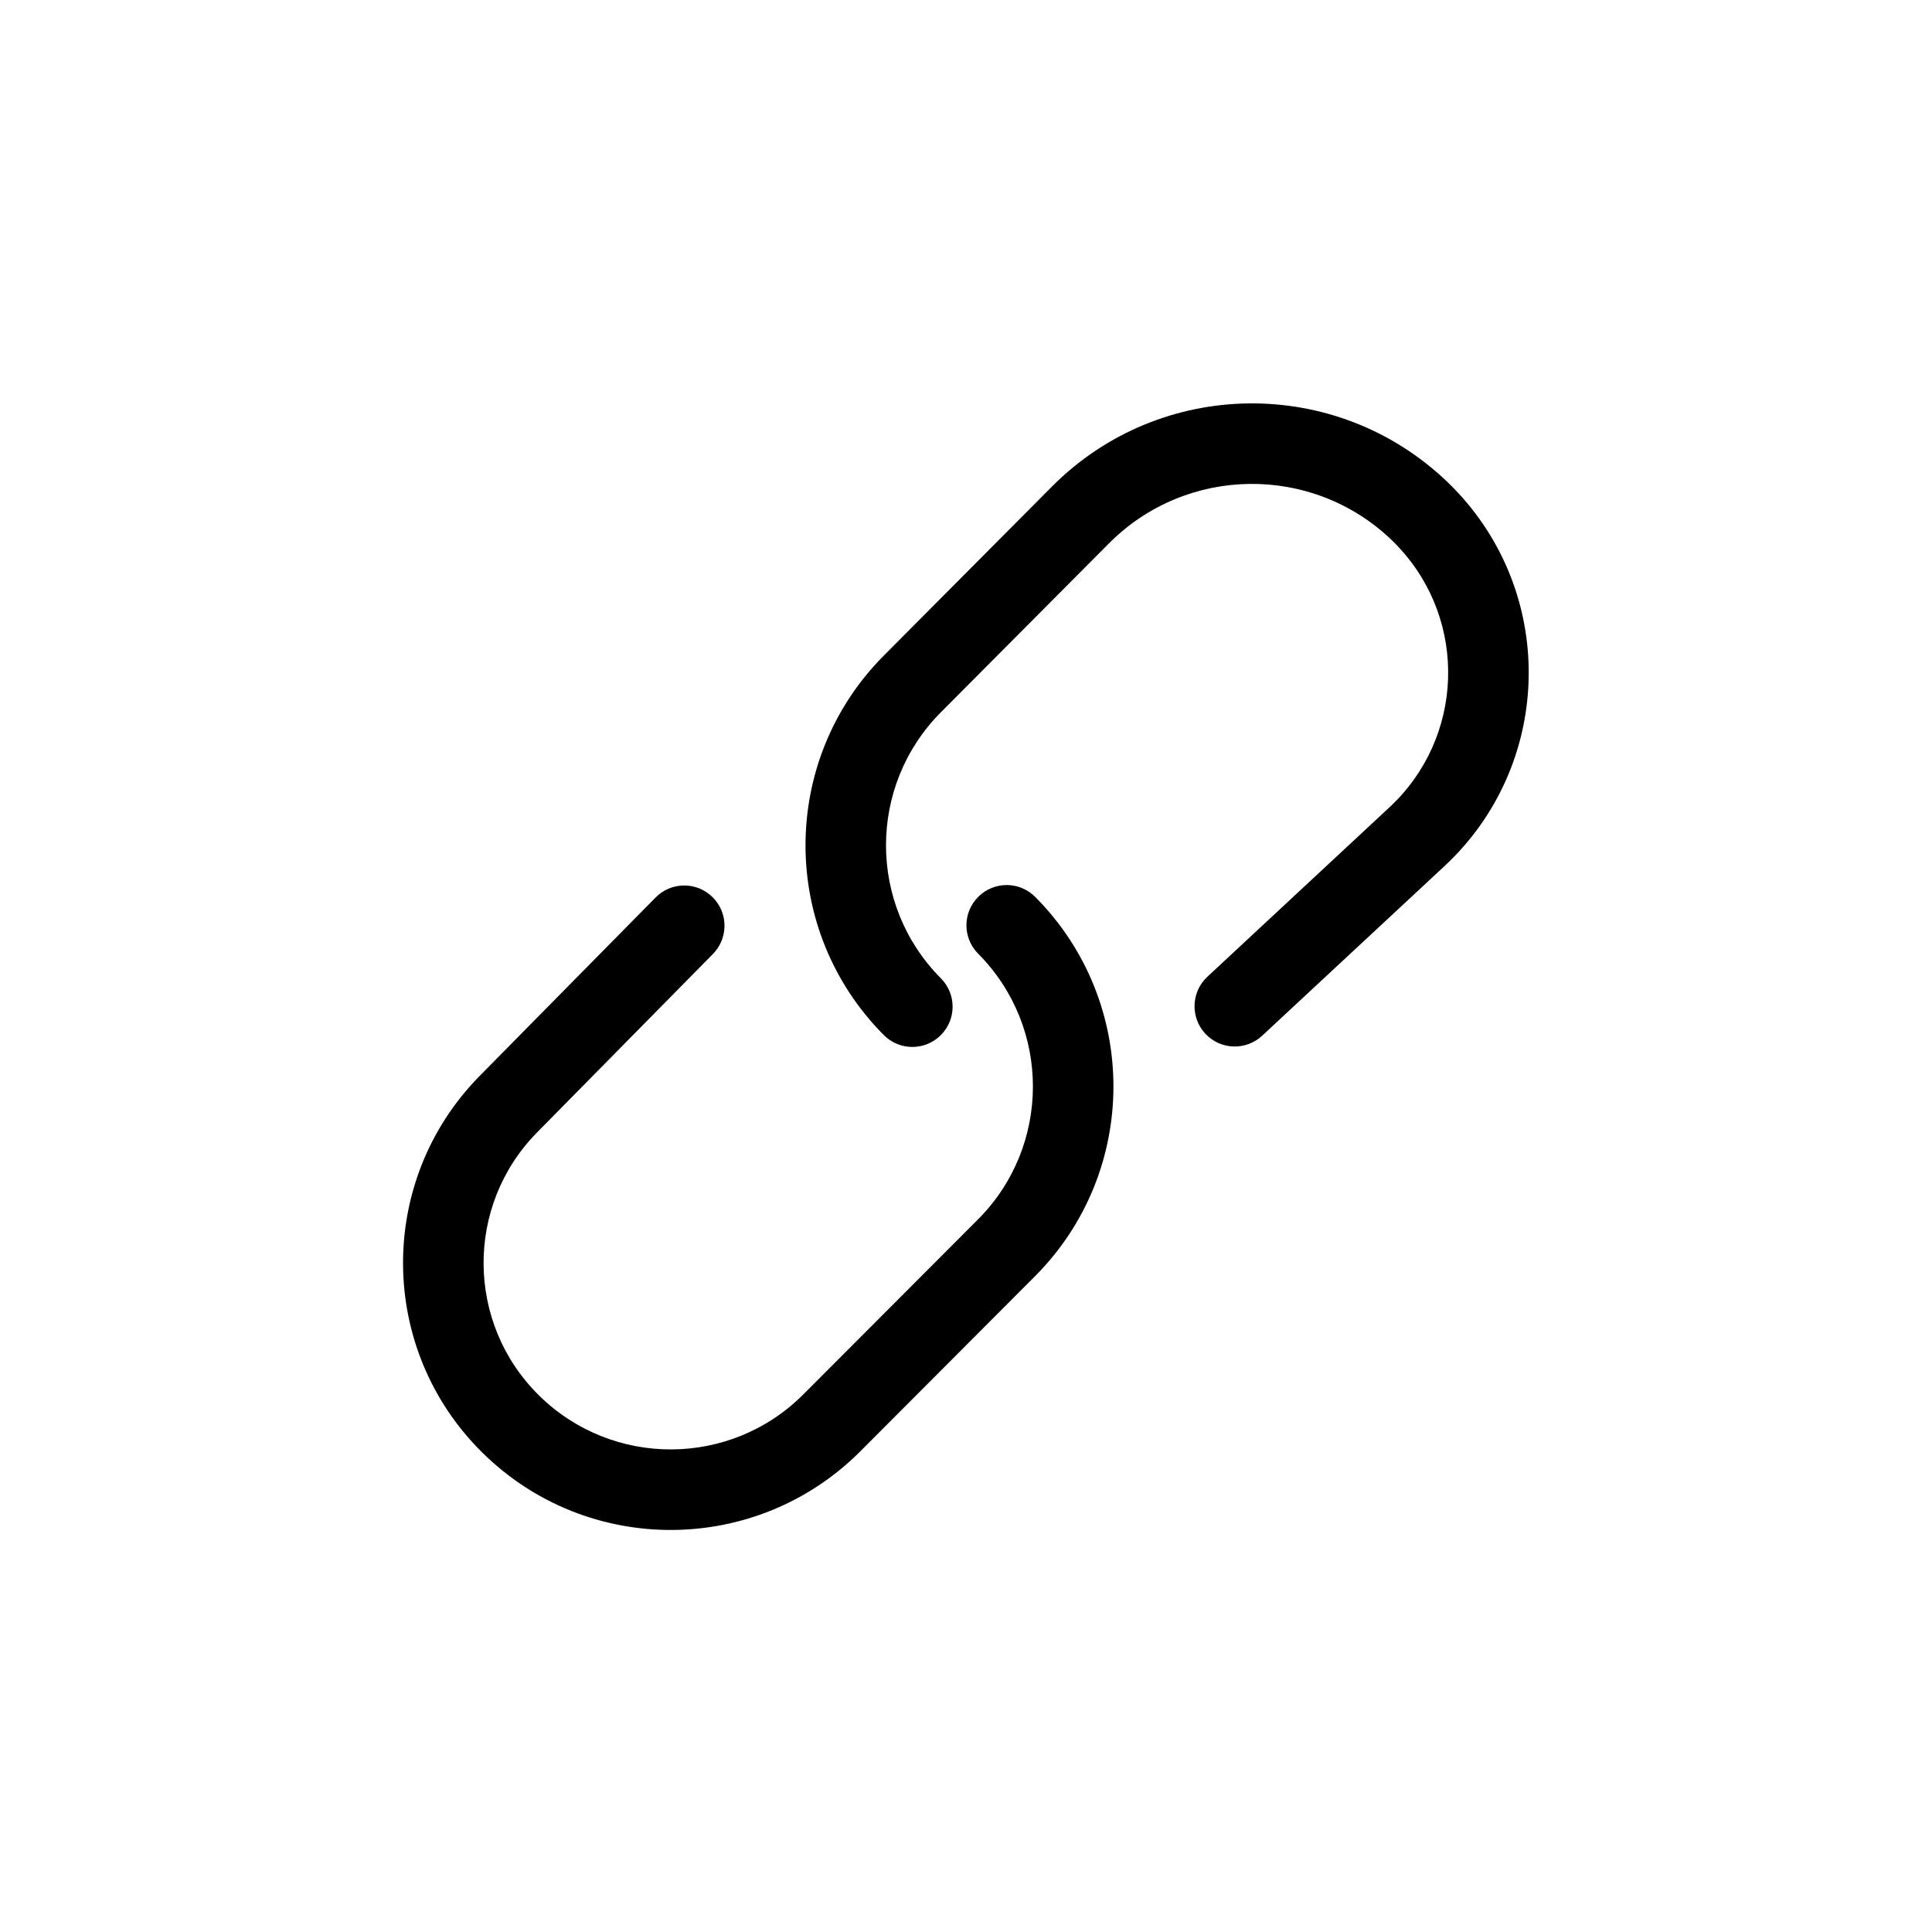
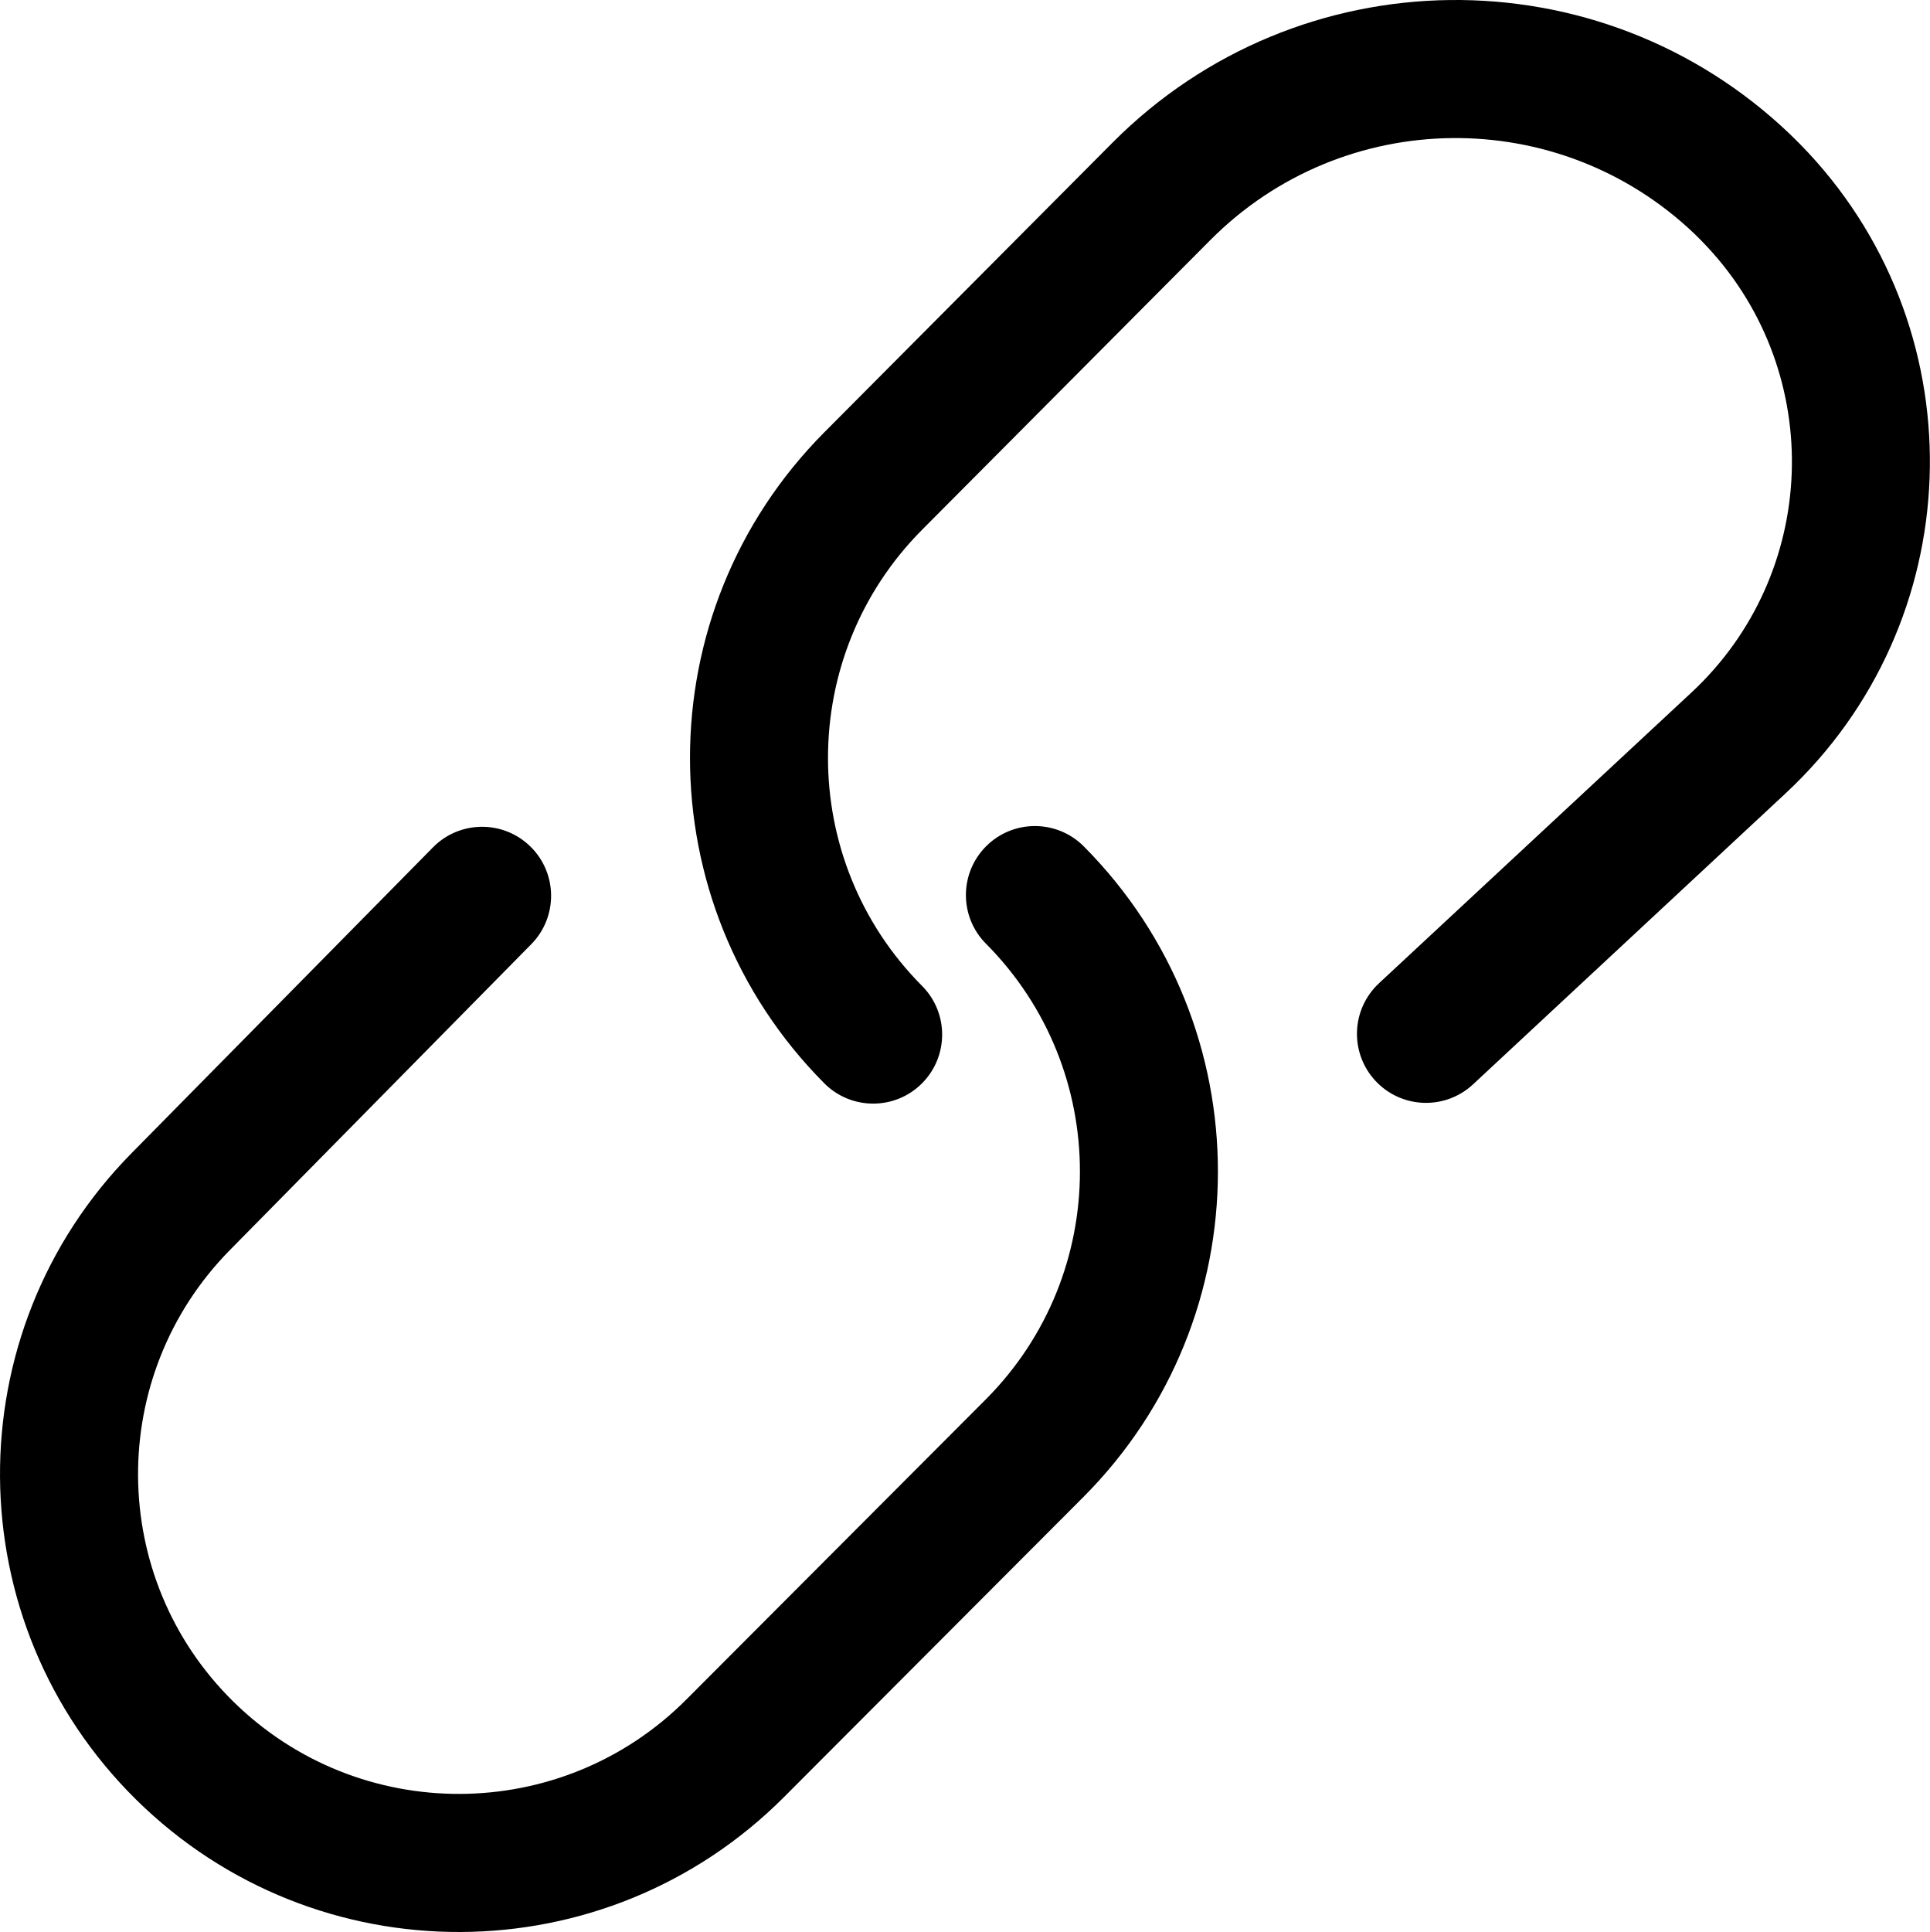
- <svg xmlns="http://www.w3.org/2000/svg" fill="#000000" width="800px" height="800px" viewBox="0 0 24 24">
-   <path d="M12.151,11.847 C11.956,11.651 11.957,11.335 12.153,11.14 C12.349,10.945 12.665,10.946 12.86,11.142 C14.157,12.446 14.155,14.553 12.856,15.855 L10.688,18.028 C9.395,19.324 7.298,19.333 5.994,18.047 C4.691,16.763 4.676,14.666 5.96,13.364 L8.144,11.149 C8.338,10.952 8.654,10.95 8.851,11.144 C9.048,11.338 9.05,11.654 8.856,11.851 L6.673,14.066 C5.776,14.975 5.787,16.439 6.696,17.335 C7.609,18.234 9.076,18.228 9.98,17.321 L12.148,15.149 C13.058,14.237 13.059,12.761 12.151,11.847 Z M11.688,12.153 C11.883,12.349 11.882,12.665 11.686,12.86 C11.49,13.055 11.174,13.054 10.979,12.858 C9.682,11.554 9.682,9.447 10.98,8.143 L13.068,6.044 C14.415,4.69 16.598,4.664 17.978,5.985 C18.023,6.028 18.067,6.073 18.11,6.119 C19.346,7.447 19.271,9.524 17.944,10.759 L15.679,12.866 C15.477,13.054 15.161,13.043 14.973,12.841 C14.785,12.639 14.796,12.322 14.998,12.134 L17.262,10.027 C18.185,9.168 18.237,7.724 17.378,6.801 C17.348,6.769 17.318,6.737 17.286,6.707 C16.3,5.763 14.74,5.782 13.777,6.749 L11.688,8.848 C10.779,9.762 10.779,11.239 11.688,12.153 Z" />
+ <svg xmlns="http://www.w3.org/2000/svg" fill="#000000" width="743.808" height="744.427" viewBox="0 0 22.314 22.333" version="1.1" id="svg1">
+   <defs id="defs1" />
+   <path d="m 11.4,10.909 c -0.311,-0.312 -0.309,-0.818 0.003,-1.128 0.312,-0.311 0.818,-0.309 1.128,0.003 2.07,2.081 2.067,5.444 -0.006,7.522 L 9.066,20.772 C 7.002,22.841 3.656,22.855 1.575,20.804 -0.504,18.754 -0.528,15.408 1.521,13.33 L 5.006,9.795 c 0.309,-0.314 0.815,-0.317 1.128,-0.008 0.314,0.309 0.317,0.815 0.008,1.128 l -3.484,3.535 c -1.43,1.451 -1.414,3.787 0.037,5.217 1.456,1.435 3.798,1.425 5.241,-0.022 L 11.396,16.178 c 1.452,-1.455 1.454,-3.811 0.004,-5.269 z m -0.739,0.488 c 0.311,0.312 0.309,0.818 -0.003,1.128 -0.312,0.311 -0.818,0.309 -1.128,-0.003 -2.07,-2.081 -2.07,-5.444 0.001,-7.525 L 12.864,1.648 c 2.15,-2.16 5.633,-2.202 7.834,-0.095 0.073,0.07 0.143,0.141 0.212,0.215 1.971,2.118 1.852,5.433 -0.266,7.404 l -3.613,3.363 c -0.323,0.3 -0.827,0.282 -1.128,-0.041 -0.3,-0.323 -0.282,-0.827 0.041,-1.128 L 19.557,8.005 C 21.03,6.634 21.113,4.329 19.742,2.856 19.695,2.805 19.645,2.755 19.595,2.706 18.021,1.2 15.532,1.23 13.995,2.774 L 10.662,6.123 C 9.211,7.581 9.21,9.938 10.661,11.397 Z" id="path1" style="stroke-width:1.596" />
</svg>
